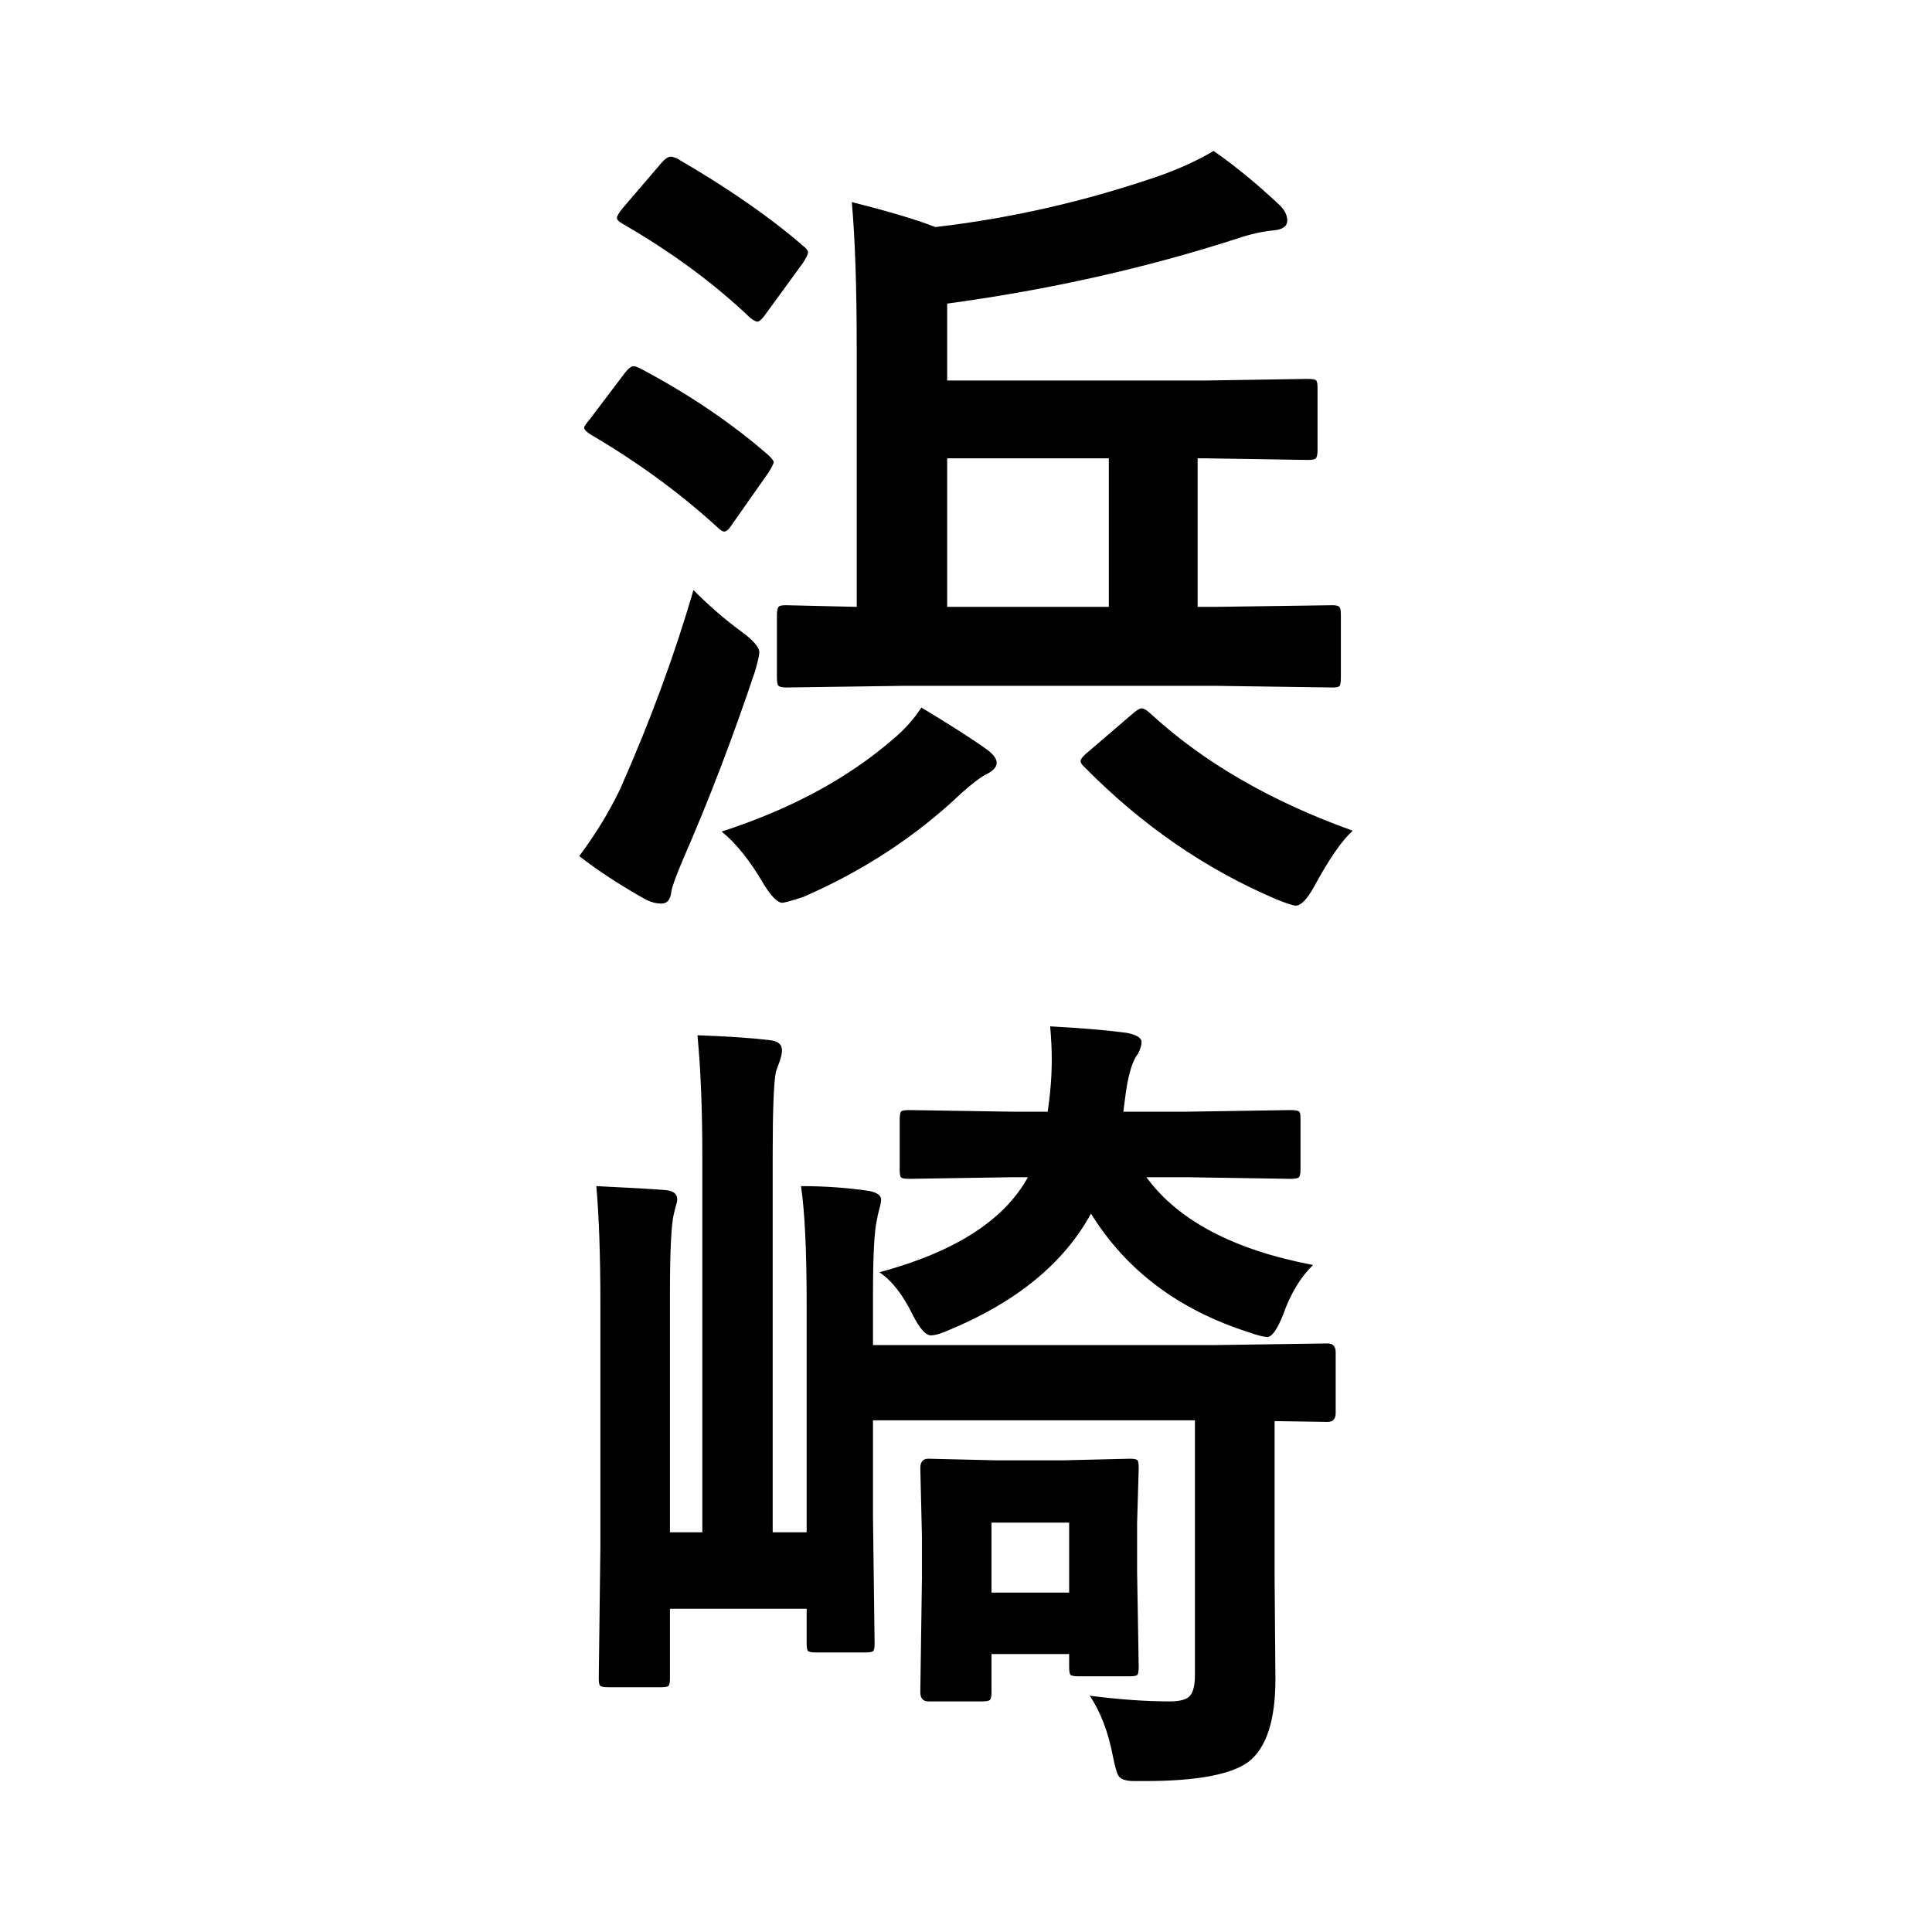
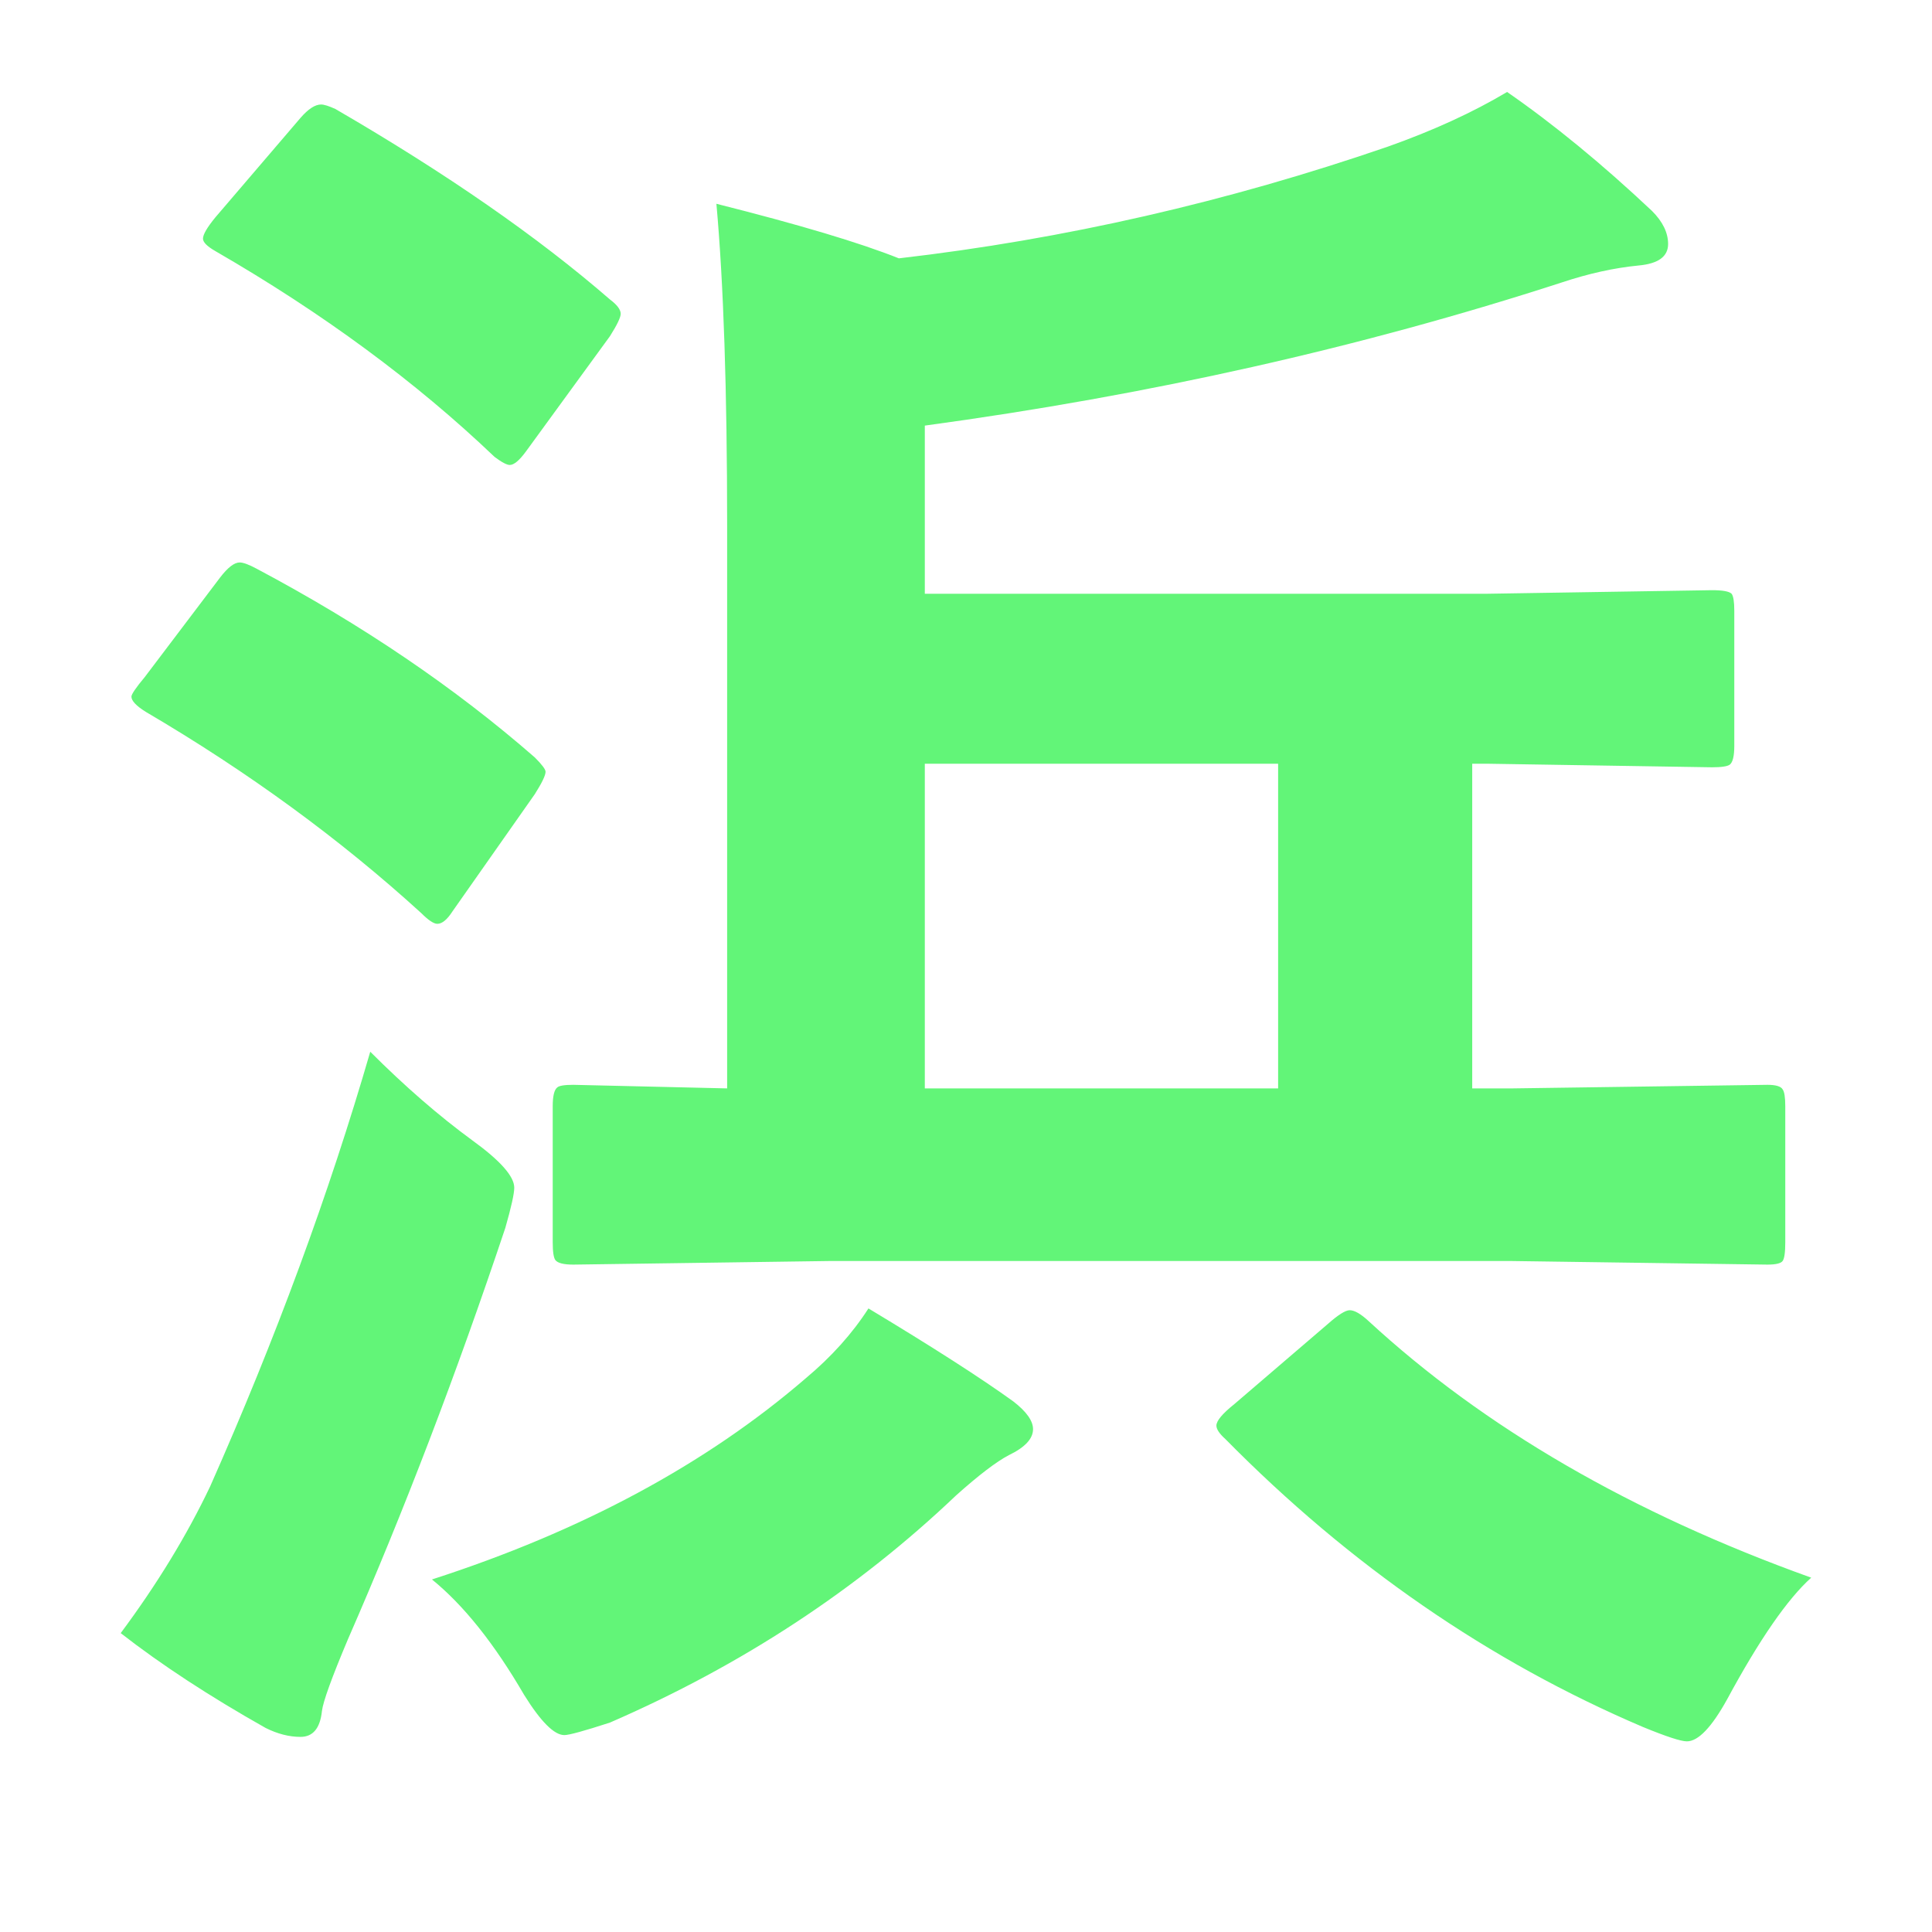
<svg xmlns="http://www.w3.org/2000/svg" viewBox="0 0 64 64">
-   <style>path{fill:#000}@media(prefers-color-scheme:dark){path{fill:#62f578}}</style>
-   <path transform="translate(17.914 27.966) scale(0.013557 -0.013557)" d="M885 387 600 383Q584 383 580 388Q577 392 577 408V560Q577 577 582 581Q585 584 600 584L772 580V1209Q772 1436 760 1569Q899 1534 964 1508Q1241 1540 1511 1633Q1587 1660 1644 1694Q1722 1640 1806 1561Q1824 1543 1824 1524Q1824 1503 1791 1500Q1750 1496 1705 1481Q1369 1372 993 1321V1133H1621L1873 1137Q1891 1137 1895 1133Q1898 1129 1898 1114V963Q1898 946 1893 942Q1889 939 1873 939L1621 943H1605V580H1650L1935 584Q1949 584 1952 579Q1955 575 1955 560V408Q1955 391 1952.0 387.0Q1949 383 1935 383L1650 387ZM993 580H1388V943H993ZM94 -29Q155 53 194 135Q304 383 373 621Q431 563 487 522Q534 488 534 469Q534 459 524 424Q442 179 348 -36Q321 -100 319 -116Q316 -145 295 -145Q276 -145 256 -135Q162 -82 94 -29ZM1984 33Q1944 -3 1890 -103Q1864 -150 1845 -150Q1835 -150 1796 -134Q1538 -24 1329 188Q1319 197 1319 203Q1319 211 1339 227L1444 317Q1461 332 1468 332Q1476 332 1489 320Q1683 141 1984 33ZM930 334Q1038 269 1092 230Q1114 213 1114 199Q1114 183 1087 170Q1066 159 1028 125Q862 -33 641 -129Q598 -143 590 -143Q573 -143 545 -98Q495 -12 442 31Q693 112 860 256Q903 292 930 334ZM334 1675Q520 1567 641 1462Q653 1453 653 1446Q653 1440 641 1421L547 1292Q536 1277 529 1277Q524 1277 512 1286Q380 1412 200 1516Q186 1524 186 1530Q186 1537 200 1554L295 1665Q308 1680 318 1680Q323 1680 334 1675ZM246 1161Q423 1067 557 950Q569 938 569 934Q569 928 557 909L465 778Q456 764 448 764Q442 764 430 776Q294 900 122 1001Q106 1011 106 1018Q106 1022 121 1040L205 1151Q218 1168 227 1168Q233 1168 246 1161Z" />
-   <path transform="translate(17.812 56.910) scale(0.013398 -0.013398)" d="M1365 55Q1474 41 1562 41Q1600 41 1612 54Q1625 68 1625 106V736H829V496L833 184Q833 169 829.5 165.5Q826 162 811 162H687Q671 162 668 166Q665 170 665 184V270H327V98Q327 82 323 79Q319 76 304 76H175Q158 76 154 80Q151 84 151 98L155 424V1022Q155 1201 145 1315Q272 1309 318 1305Q345 1302 345 1282Q345 1276 341 1264Q338 1251 337 1248Q327 1210 327 1051V459H407V1391Q407 1563 395 1688Q507 1684 573 1676Q604 1673 604 1651Q604 1640 598 1623Q591 1604 589 1598Q581 1559 581 1393V459H665V1024Q665 1221 651 1315Q739 1315 820 1303Q849 1297 849 1282Q849 1273 844 1256Q840 1240 839 1233Q829 1193 829 1045V922H1676L1953 926Q1973 926 1973 904V754Q1973 732 1953 732L1822 734V344L1824 96Q1824 -56 1758 -108Q1694 -156 1500 -156Q1480 -156 1475 -156Q1444 -156 1436 -143Q1430 -134 1422 -94Q1405 -5 1365 55ZM845 1102Q1124 1177 1212 1337H1173L919 1333Q901 1333 898 1337Q895 1341 895 1356V1479Q895 1496 899 1500Q903 1503 919 1503L1173 1499H1261Q1271 1567 1271 1628Q1271 1667 1267 1710Q1380 1704 1456 1694Q1493 1687 1493 1671Q1493 1659 1484 1642Q1462 1614 1452 1530L1448 1499H1605L1861 1503Q1879 1503 1883 1499Q1886 1496 1886 1483V1356Q1886 1339 1881 1336Q1877 1333 1861 1333L1605 1337H1505Q1623 1176 1917 1120Q1870 1074 1843 997Q1821 942 1804 942Q1791 942 1757 954Q1498 1037 1368 1247Q1268 1064 1019 960Q988 946 972 946Q953 946 927 997Q891 1071 845 1102ZM1486 127Q1486 110 1482.5 106.5Q1479 103 1464 103H1337Q1321 103 1317 107Q1314 111 1314 127V158H1122V64Q1122 48 1118.0 44.5Q1114 41 1097 41H966Q946 41 946 64L950 343V450L946 618Q946 641 966 641L1134 637H1298L1464 641Q1480 641 1483 637Q1486 633 1486 618L1482 481V363ZM1314 483H1122V310H1314Z" />
+   <path fill="#62f578" transform="translate(1.213 53.240) scale(0.02963 -0.02963)" d="M885 387 600 383Q584 383 580 388Q577 392 577 408V560Q577 577 582 581Q585 584 600 584L772 580V1209Q772 1436 760 1569Q899 1534 964 1508Q1241 1540 1511 1633Q1587 1660 1644 1694Q1722 1640 1806 1561Q1824 1543 1824 1524Q1824 1503 1791 1500Q1750 1496 1705 1481Q1369 1372 993 1321V1133H1621L1873 1137Q1891 1137 1895 1133Q1898 1129 1898 1114V963Q1898 946 1893 942Q1889 939 1873 939L1621 943H1605V580H1650L1935 584Q1949 584 1952 579Q1955 575 1955 560V408Q1955 391 1952.0 387.0Q1949 383 1935 383L1650 387ZM993 580H1388V943H993ZM94 -29Q155 53 194 135Q304 383 373 621Q431 563 487 522Q534 488 534 469Q534 459 524 424Q442 179 348 -36Q321 -100 319 -116Q316 -145 295 -145Q276 -145 256 -135Q162 -82 94 -29ZM1984 33Q1944 -3 1890 -103Q1864 -150 1845 -150Q1835 -150 1796 -134Q1538 -24 1329 188Q1319 197 1319 203Q1319 211 1339 227L1444 317Q1461 332 1468 332Q1476 332 1489 320Q1683 141 1984 33ZM930 334Q1038 269 1092 230Q1114 213 1114 199Q1114 183 1087 170Q1066 159 1028 125Q862 -33 641 -129Q598 -143 590 -143Q573 -143 545 -98Q495 -12 442 31Q693 112 860 256Q903 292 930 334ZM334 1675Q520 1567 641 1462Q653 1453 653 1446Q653 1440 641 1421L547 1292Q536 1277 529 1277Q524 1277 512 1286Q380 1412 200 1516Q186 1524 186 1530Q186 1537 200 1554L295 1665Q308 1680 318 1680Q323 1680 334 1675ZM246 1161Q423 1067 557 950Q569 938 569 934Q569 928 557 909L465 778Q456 764 448 764Q442 764 430 776Q294 900 122 1001Q106 1011 106 1018Q106 1022 121 1040L205 1151Q218 1168 227 1168Q233 1168 246 1161Z" />
</svg>
